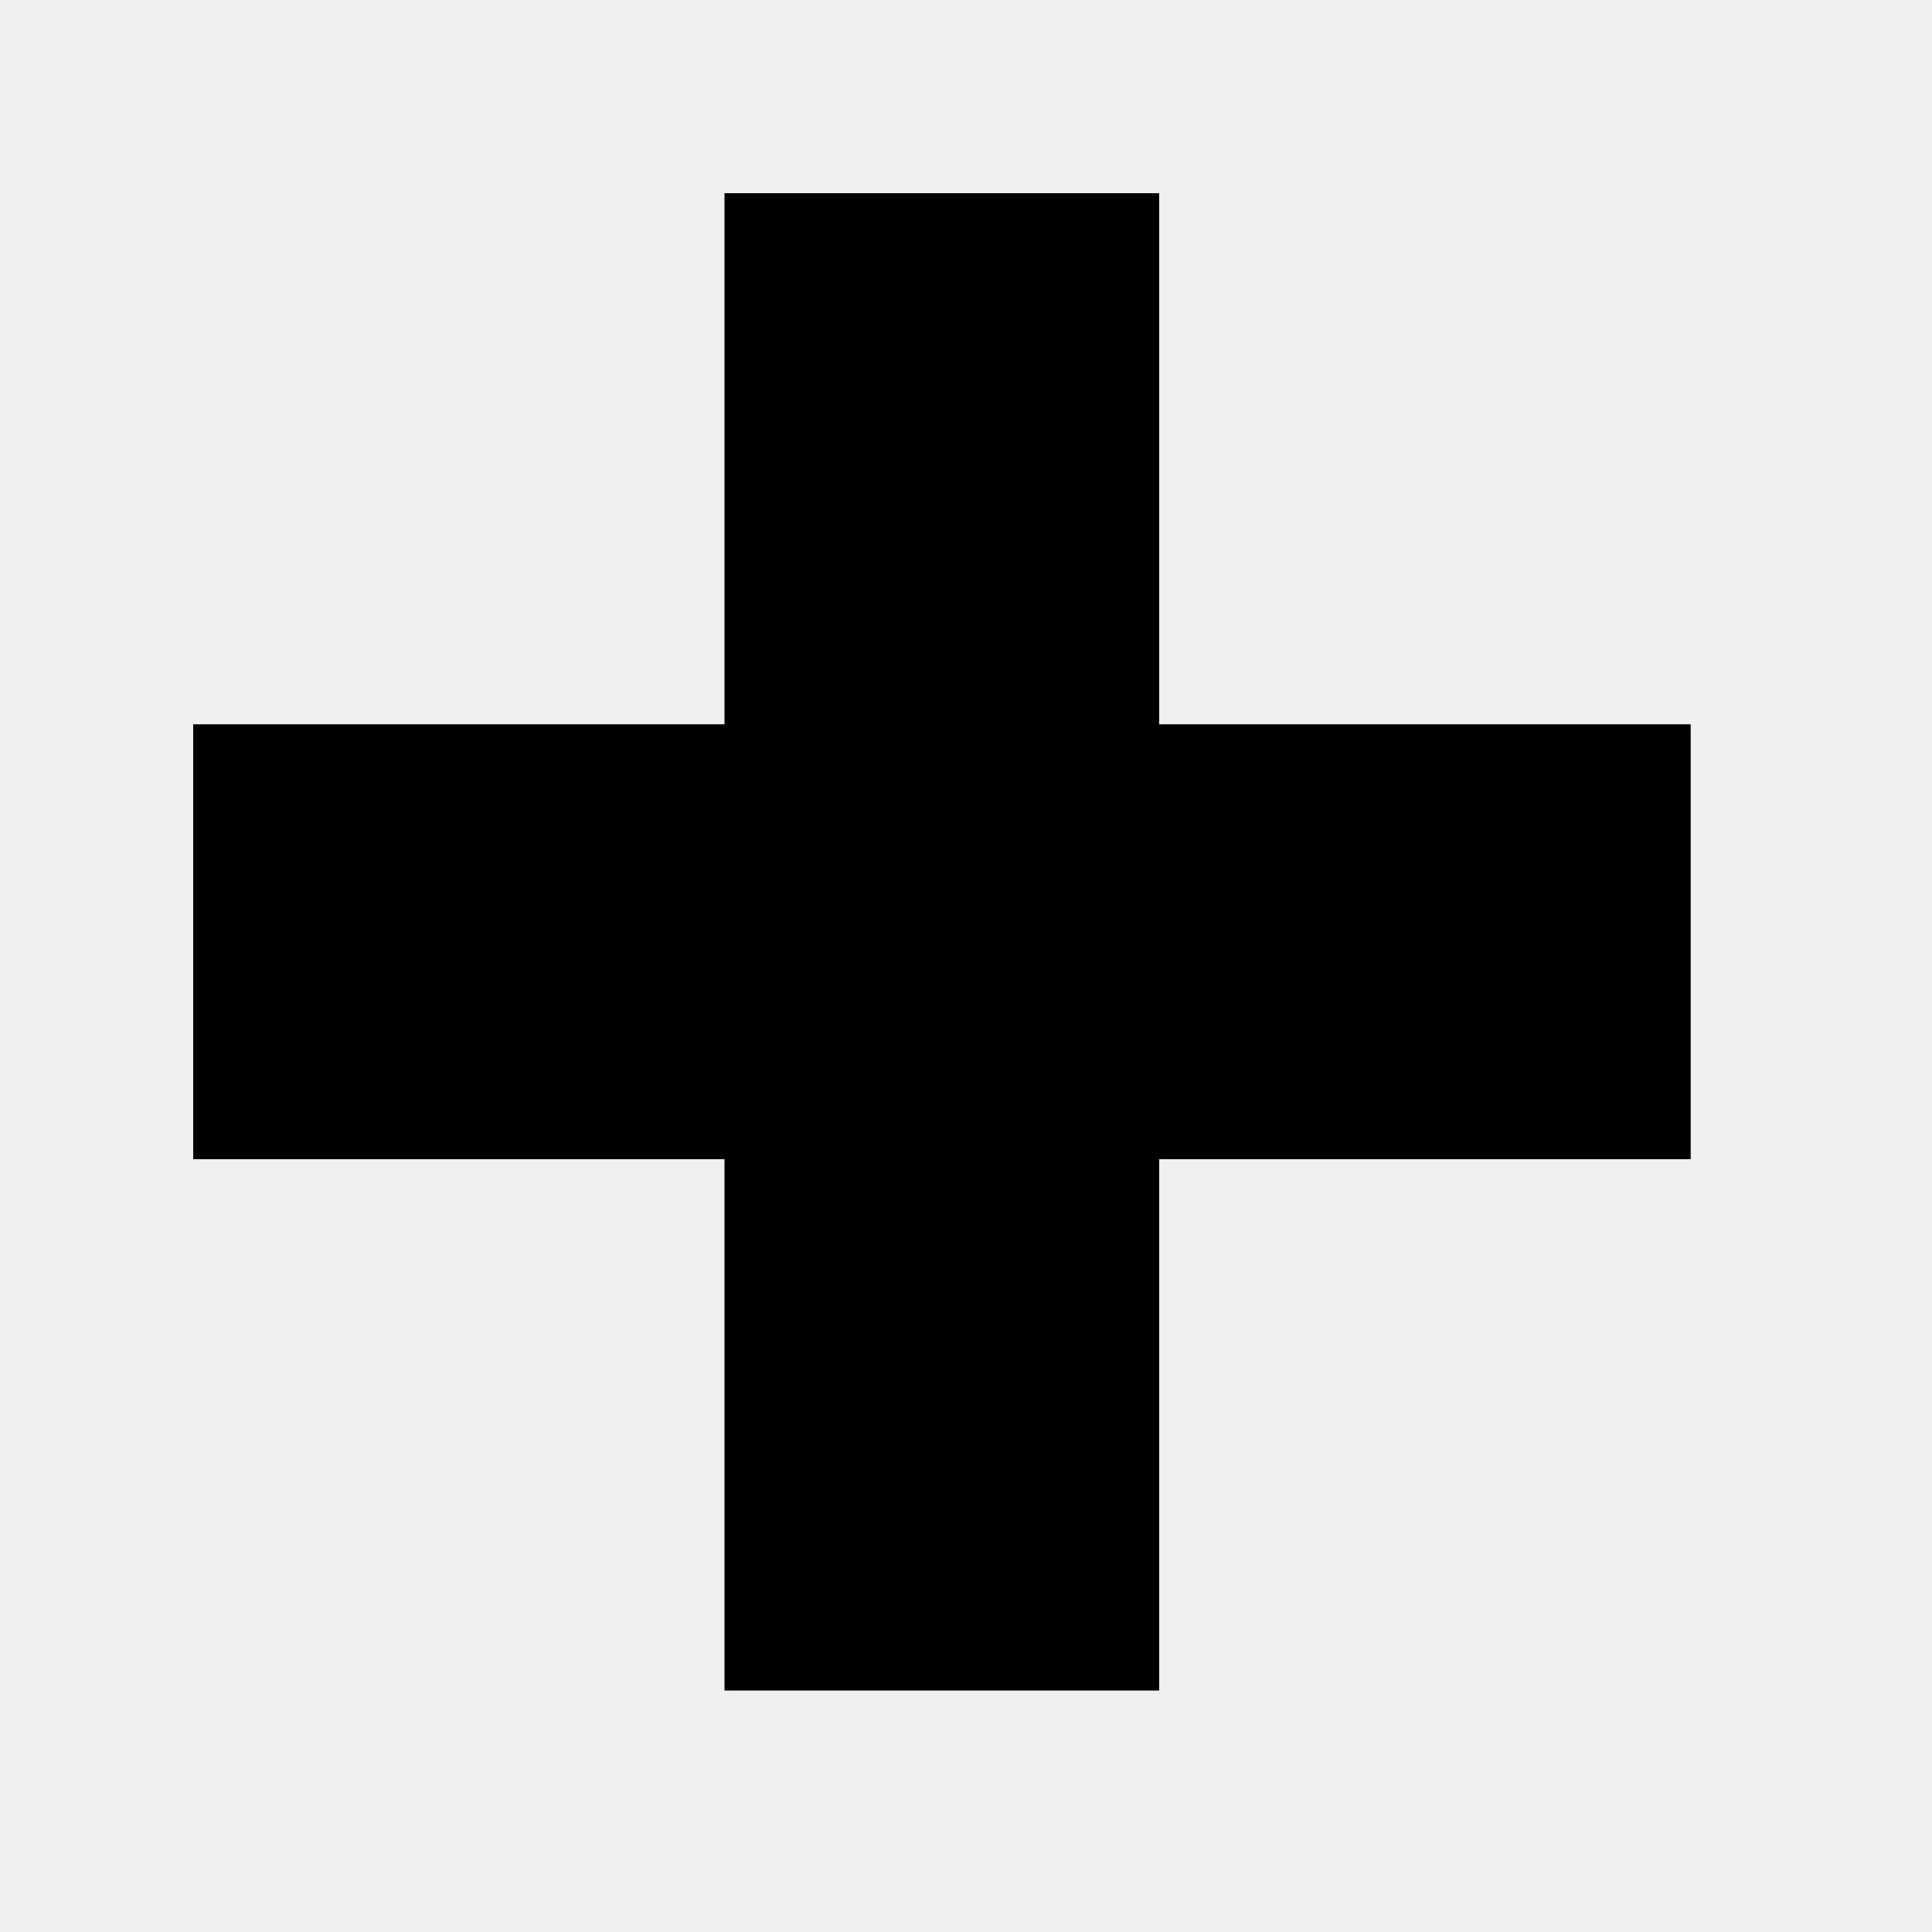
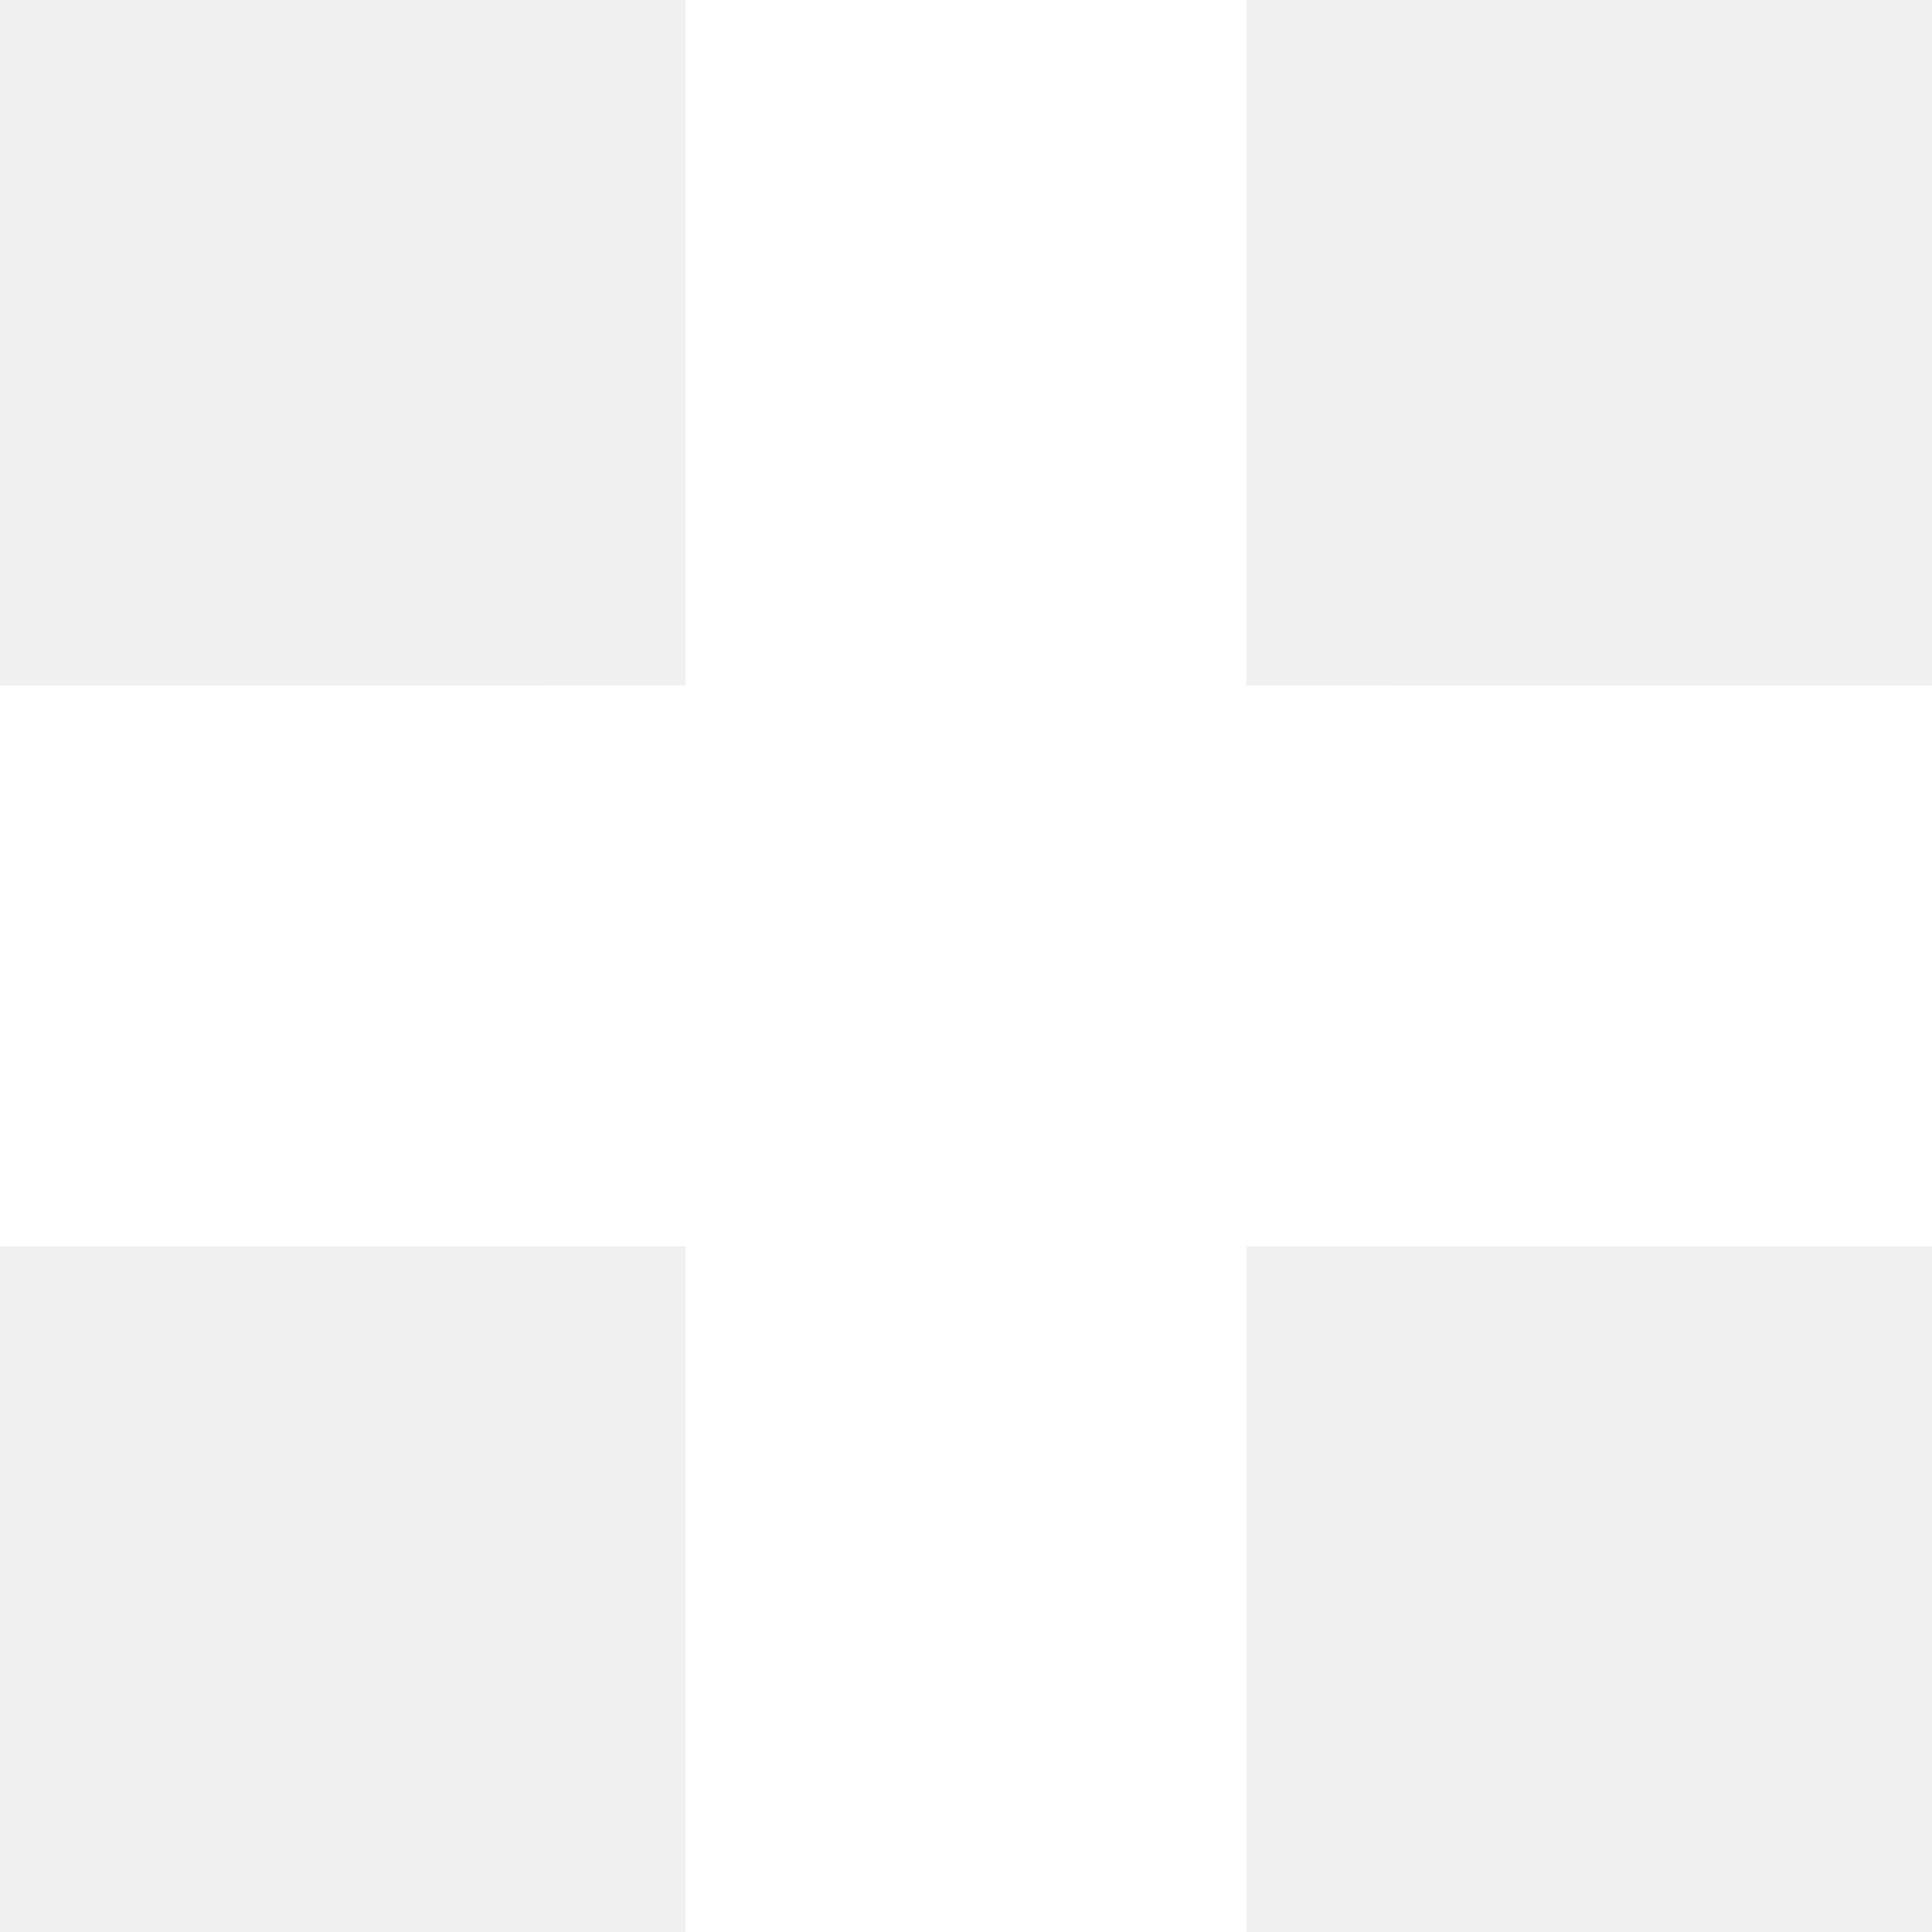
- <svg xmlns="http://www.w3.org/2000/svg" width="40px" height="40px" viewBox="0 0 40 40" version="1.1">
-   <g id="Custom-Preset" stroke="none" stroke-width="1" fill="none" fill-rule="evenodd">
-     <rect fill="#FFFFFF" opacity="0" x="0" y="0" width="40" height="40" />
-     <g id="Icon-Kreuz-2" transform="translate(4, 4)" fill="#000000">
-       <path d="M31,11 L31,20 L0,20 L5.5109106e-16,11 L31,11 Z" id="Combined-Shape" />
-     </g>
-     <g id="Icon-Kreuz-2" transform="translate(4, 4)" fill="#000000">
-       <path d="M20,0 L20,10.999 L31,11 L31,20 L20,19.999 L20,31 L11,31 L11,19.999 L0,20 L5.5109106e-16,11 L11,10.999 L11,0 L20,0 Z" id="Combined-Shape" />
-     </g>
+ <svg xmlns="http://www.w3.org/2000/svg" width="31px" height="31px" viewBox="0 0 31 31" version="1.1">
+   <g fill="#FFFFFF">
+     <path d="M20,0 L20,10.999 L31,11 L31,20 L20,19.999 L20,31 L11,31 L11,19.999 L0,20 L5.5109106e-16,11 L11,10.999 L11,0 L20,0 Z" />
  </g>
</svg>
